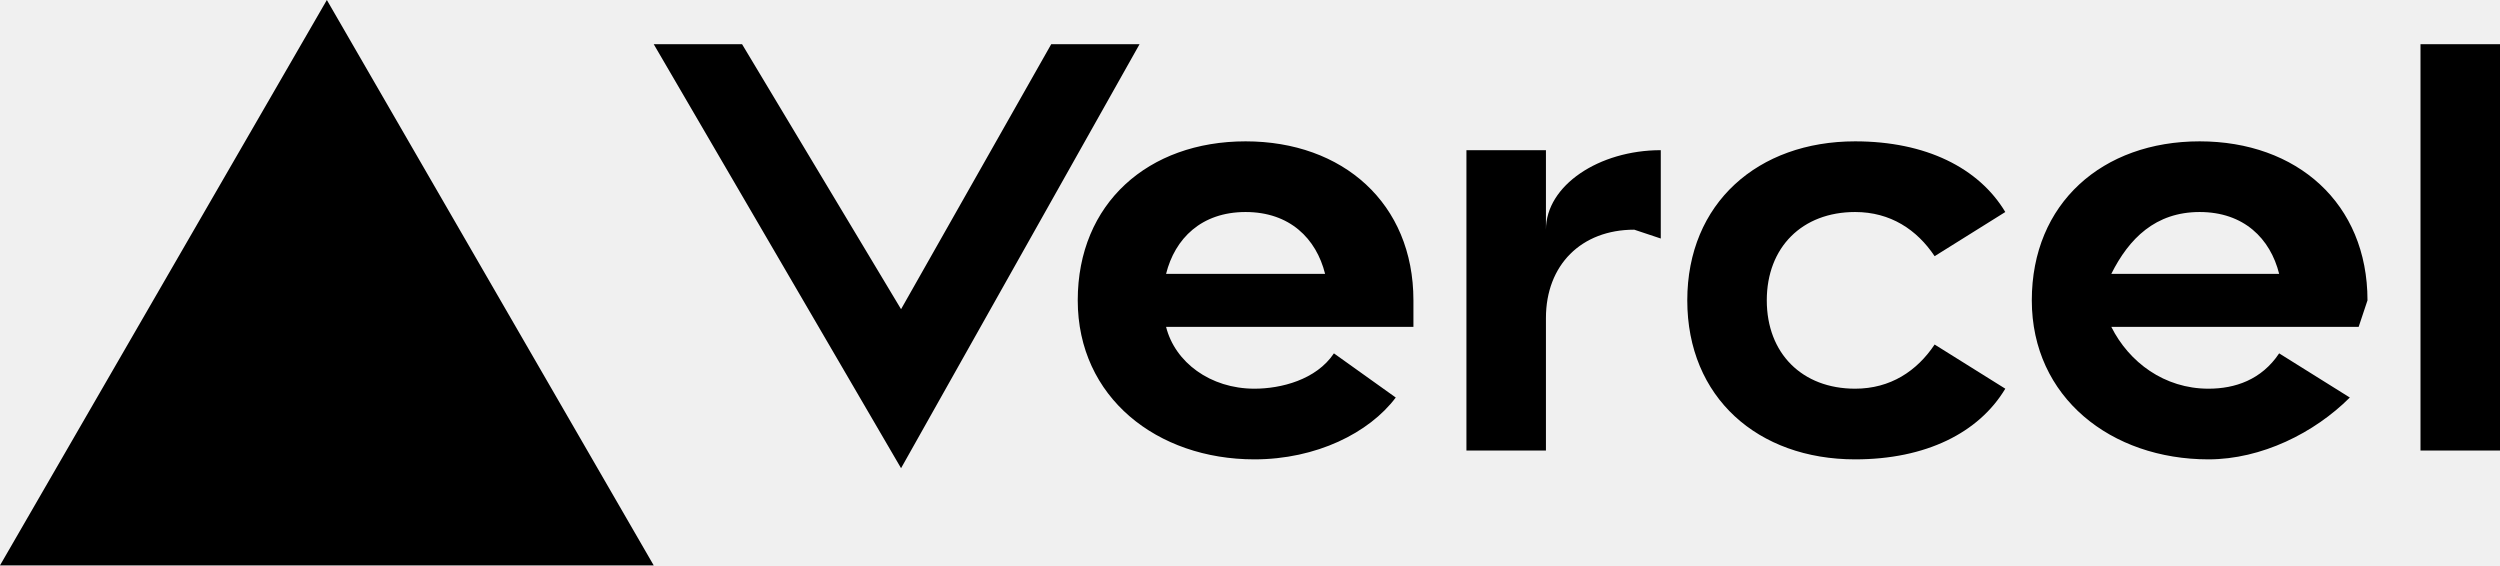
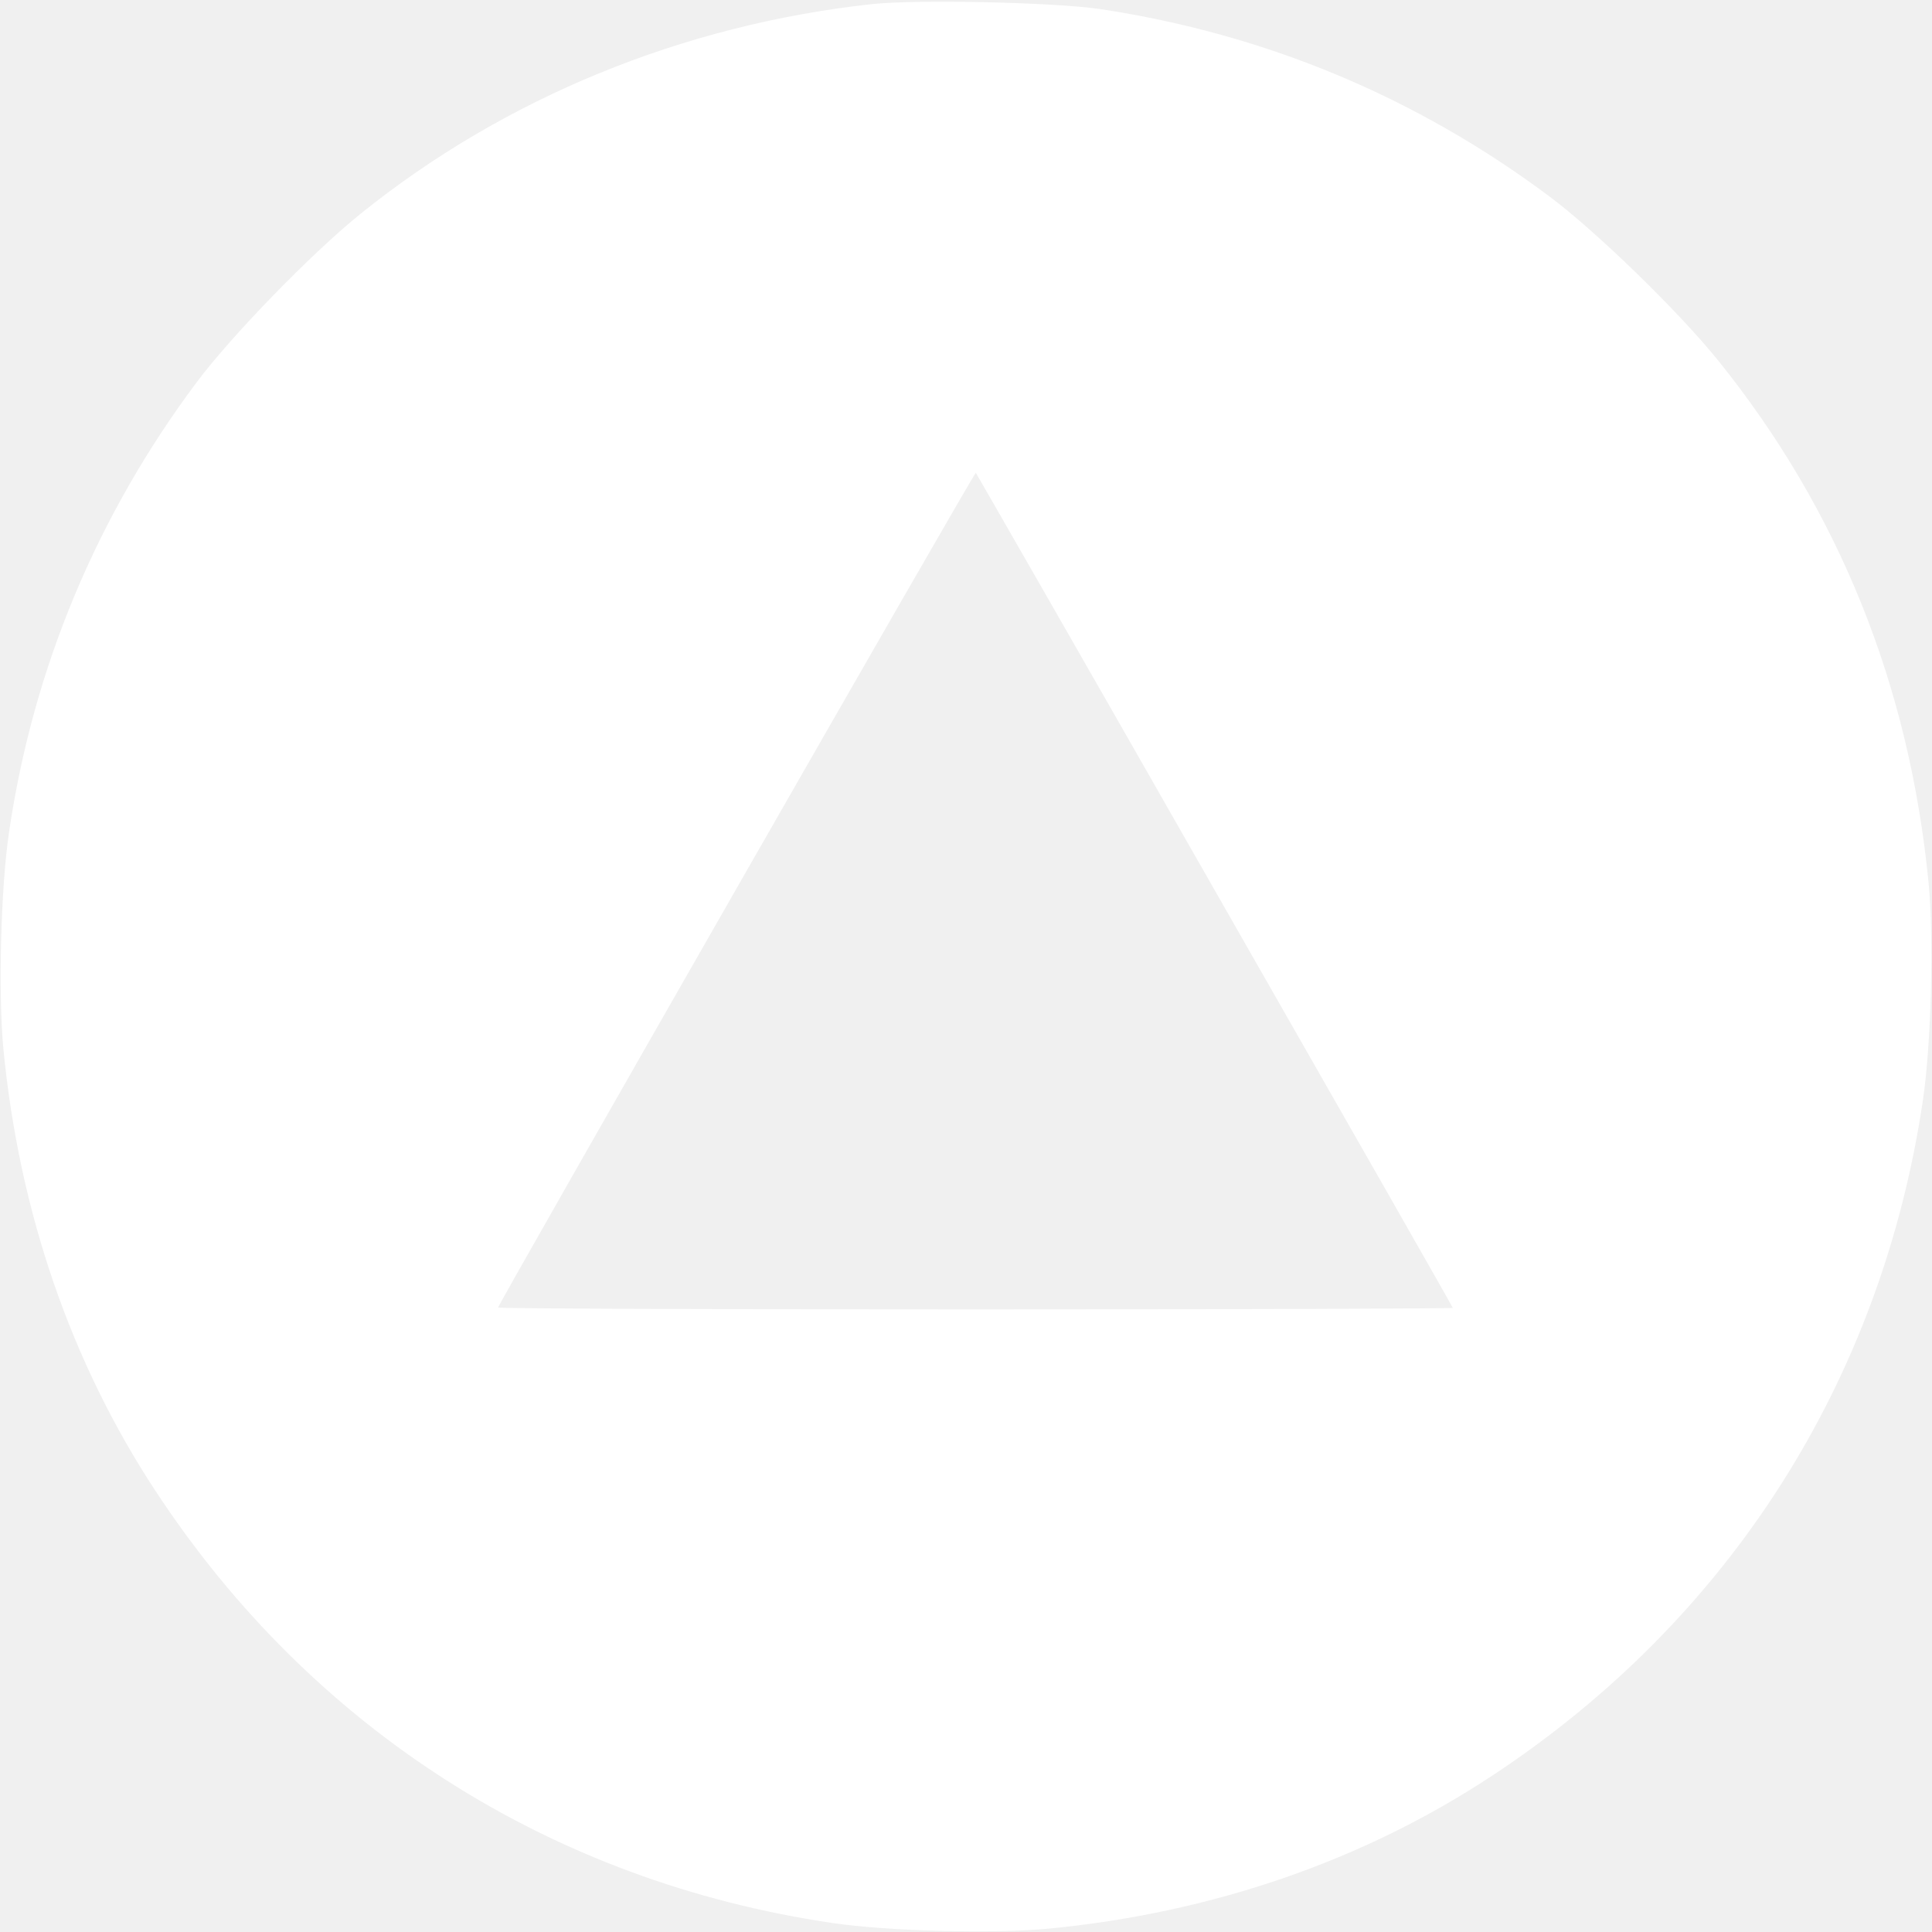
- <svg xmlns="http://www.w3.org/2000/svg" fill="none" viewBox="0 0 283 64">
-   <path fill="black" d="M141 16c-11 0-19 7-19 18s9 18 20 18c7 0 13-3 16-7l-7-5c-2 3-6 4-9 4-5 0-9-3-10-7h28v-3c0-11-8-18-19-18zm-9 15c1-4 4-7 9-7s8 3 9 7h-18zm117-15c-11 0-19 7-19 18s9 18 20 18c6 0 12-3 16-7l-8-5c-2 3-5 4-8 4-5 0-9-3-11-7h28l1-3c0-11-8-18-19-18zm-10 15c2-4 5-7 10-7s8 3 9 7h-19zm-39 3c0 6 4 10 10 10 4 0 7-2 9-5l8 5c-3 5-9 8-17 8-11 0-19-7-19-18s8-18 19-18c8 0 14 3 17 8l-8 5c-2-3-5-5-9-5-6 0-10 4-10 10zm83-29v46h-9V5h9zM37 0l37 64H0L37 0zm92 5-27 48L74 5h10l18 30 17-30h10zm59 12v10l-3-1c-6 0-10 4-10 10v15h-9V17h9v9c0-5 6-9 13-9z" />
+ <svg xmlns="http://www.w3.org/2000/svg" version="1.0" width="512pt" height="512pt" viewBox="0 0 512 512" preserveAspectRatio="xMidYMid meet">
+   <g transform="translate(0,512) scale(0.1,-0.1)" fill="#fff" stroke="none">
+     <path d="M2310 5109 c-502 -55 -974 -249 -1355 -556 -129 -104 -340 -321 -433 -445 -265 -354 -434 -758 -498 -1193 -22 -147 -29 -428 -15 -575 42 -433 180 -833 405 -1174 414 -629 1047 -1032 1791 -1142 147 -22 428 -29 575 -15 433 42 833 180 1174 405 629 414 1032 1047 1142 1791 22 147 29 428 15 575 -51 524 -238 988 -558 1385 -104 129 -321 340 -445 433 -354 265 -755 432 -1193 498 -121 18 -487 26 -605 13z m909 -2348 c347 -607 631 -1105 631 -1107 0 -2 -569 -4 -1265 -4 -696 0 -1265 2 -1265 5 0 8 1263 2216 1266 2212 1 -1 287 -499 633 -1106z" />
+   </g>
</svg>
